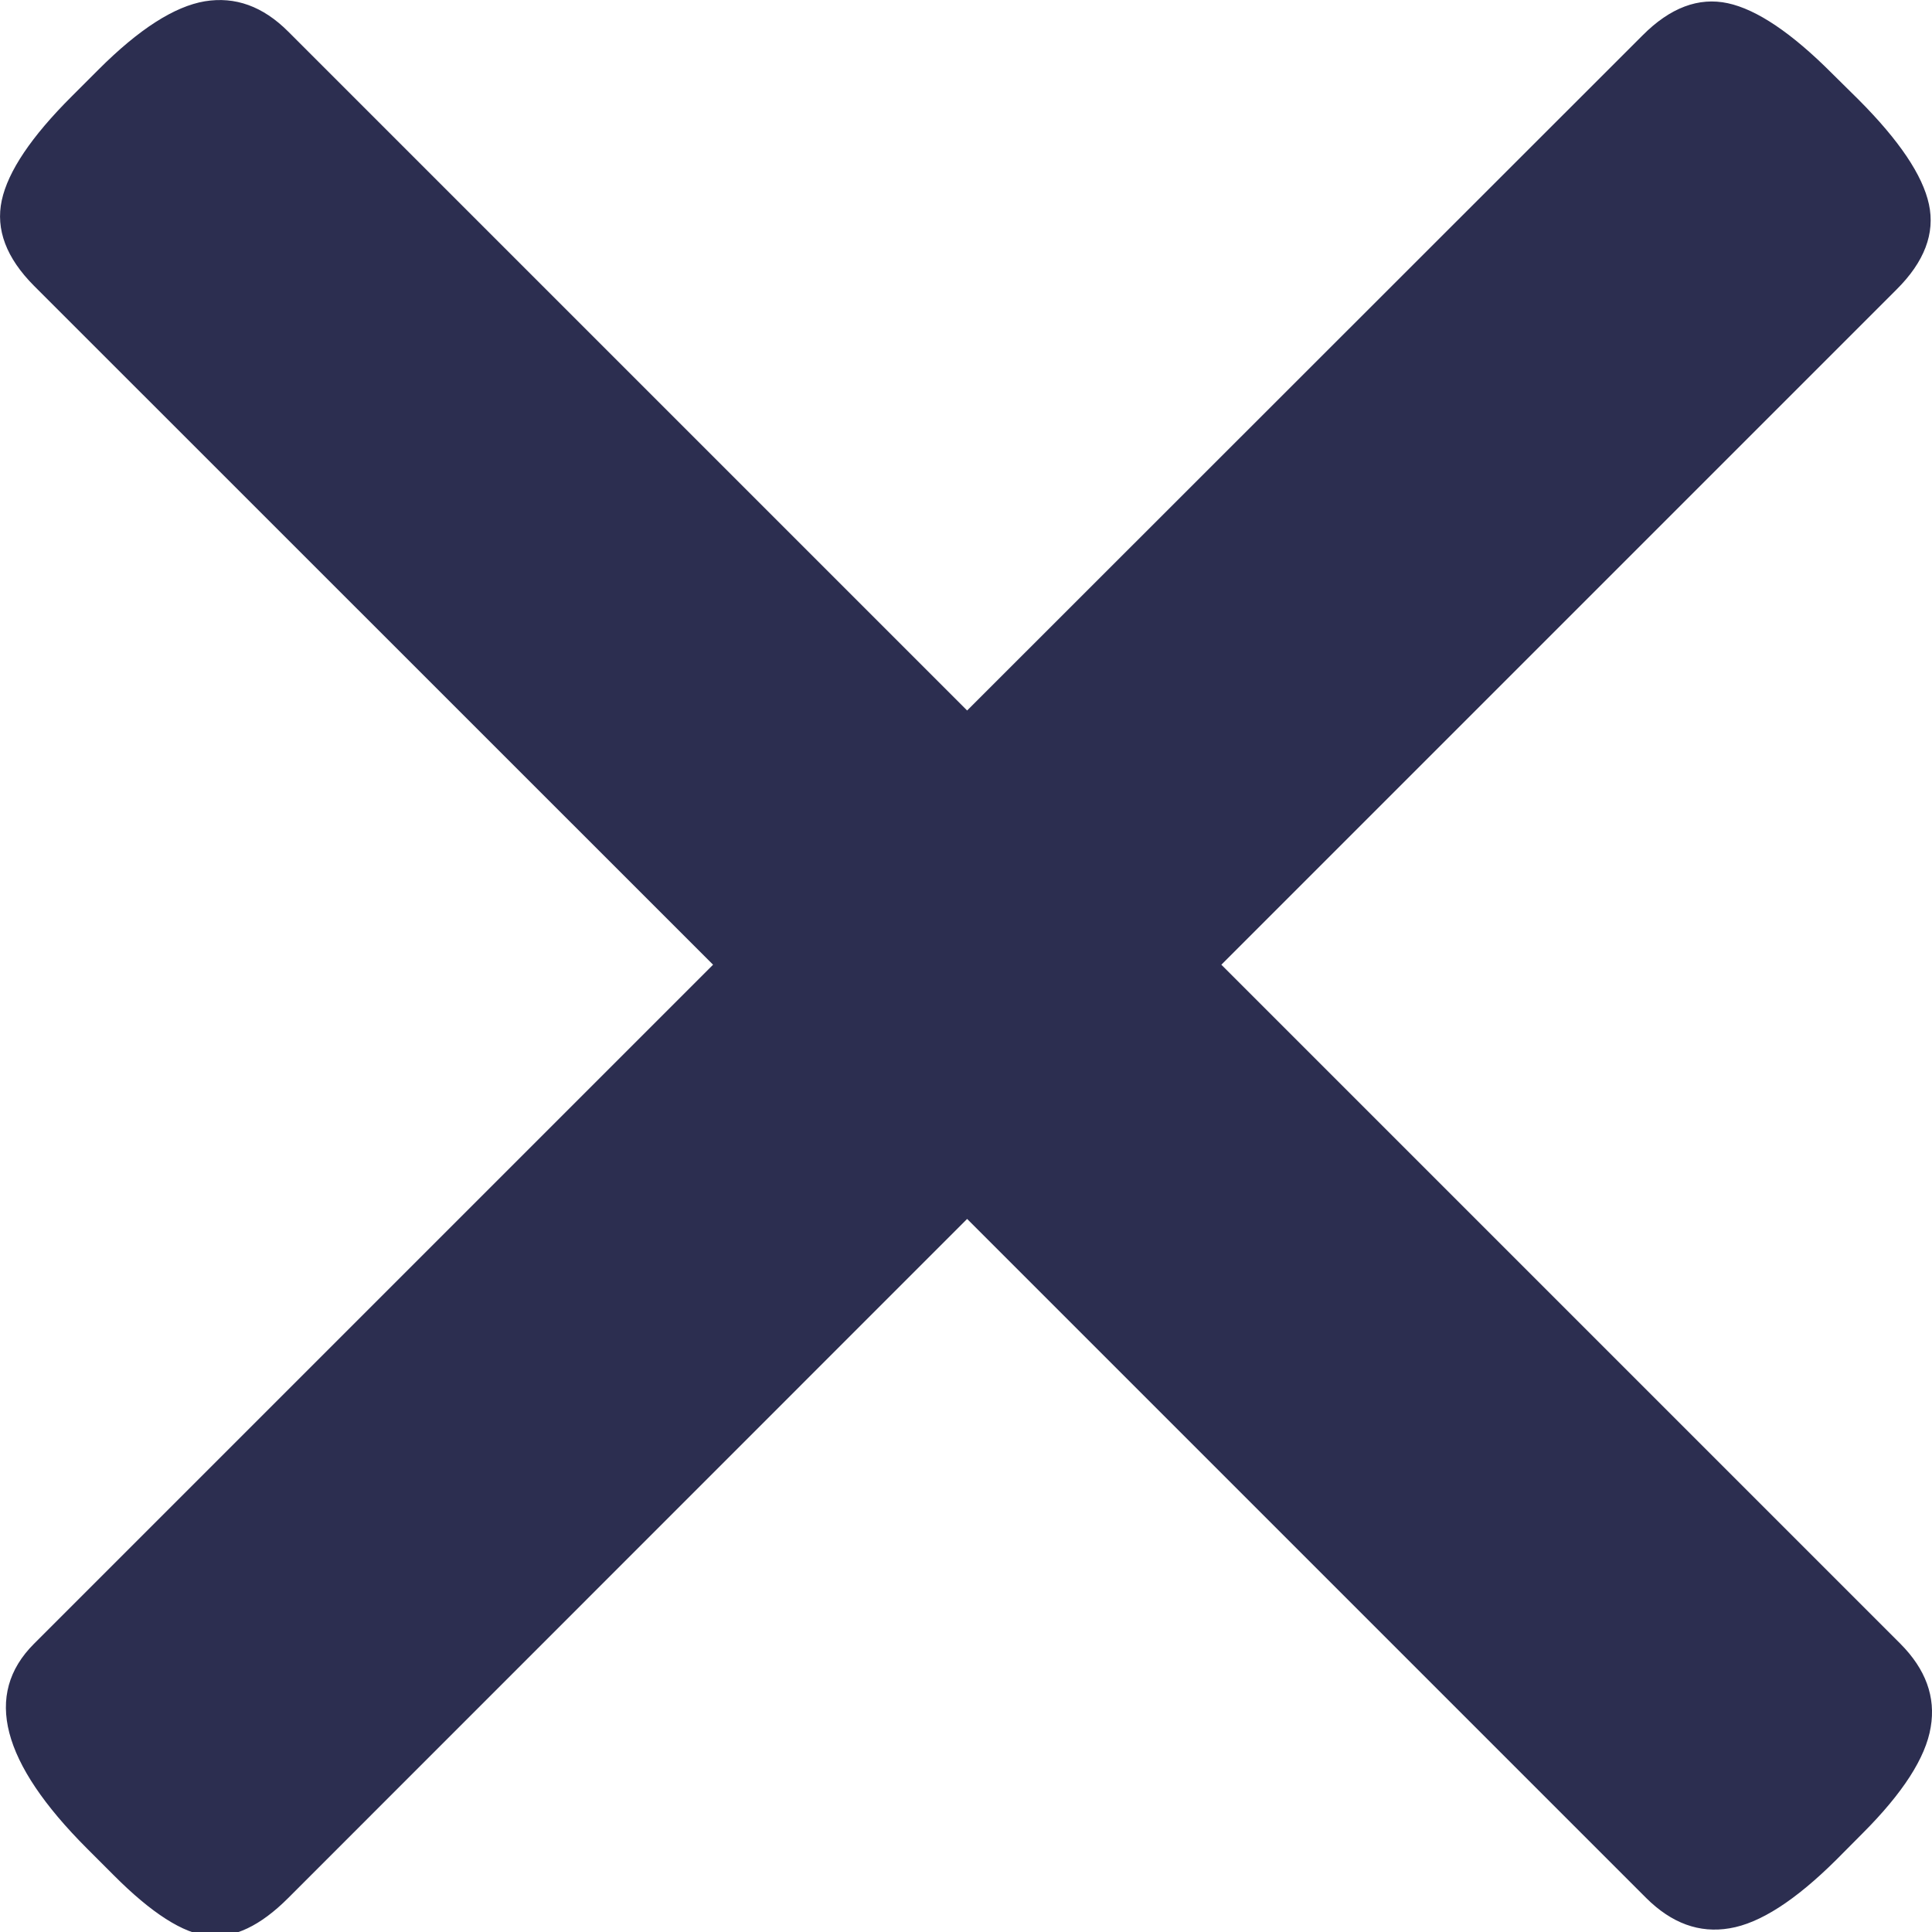
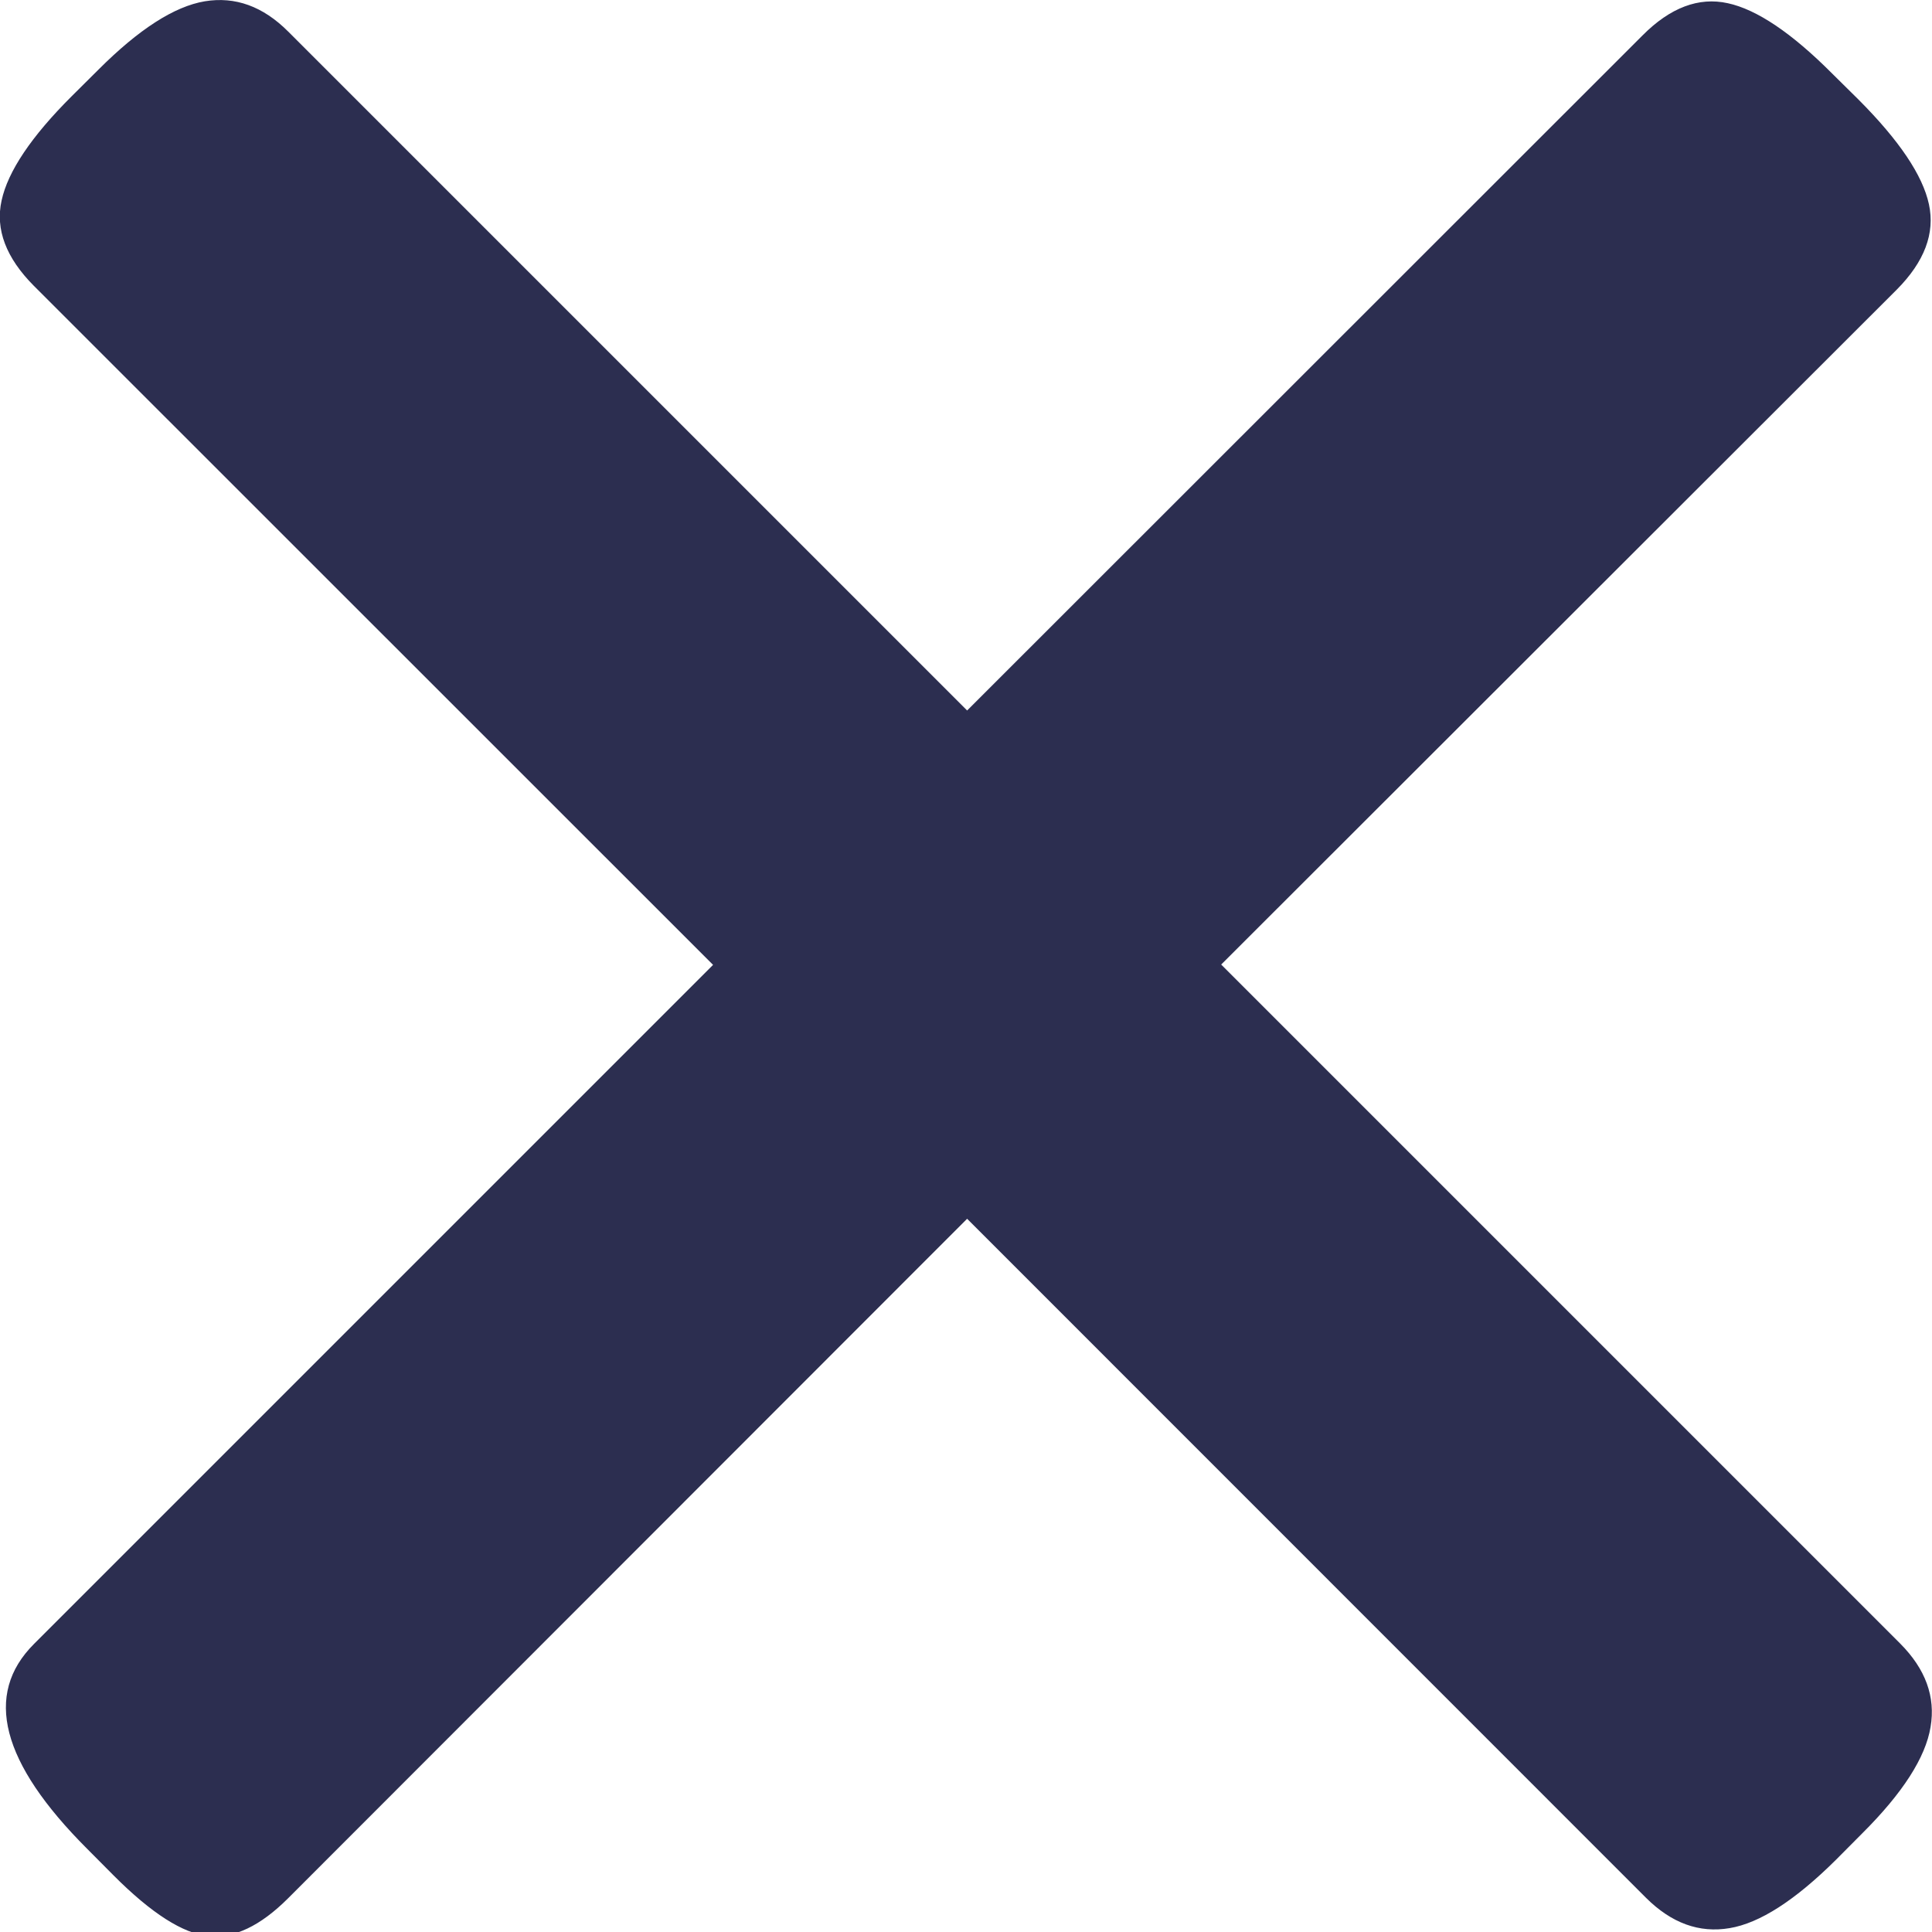
- <svg xmlns="http://www.w3.org/2000/svg" width="12px" height="12px" viewBox="0 0 12 12" version="1.1">
-   <g id="V2_Navigation" stroke="none" stroke-width="1" fill="none" fill-rule="evenodd">
-     <g id="Tablet-HamburgerExpand-Copy" transform="translate(-729, -16)" fill="#2C2E50">
-       <path d="M730.272,16.008 C730.461,15.977 730.633,16.039 730.79,16.196 L735.007,20.413 L739.202,16.22 C739.374,16.047 739.551,15.981 739.732,16.02 C739.912,16.059 740.129,16.205 740.379,16.456 L740.545,16.62 C740.796,16.872 740.942,17.088 740.981,17.269 C741.02,17.449 740.953,17.626 740.78,17.798 L736.586,21.992 L740.804,26.21 C740.961,26.368 741.024,26.54 740.992,26.728 C740.961,26.917 740.819,27.137 740.568,27.388 L740.404,27.553 C740.151,27.804 739.931,27.946 739.743,27.977 C739.555,28.009 739.383,27.946 739.225,27.789 L735.007,23.571 L730.79,27.789 C730.617,27.962 730.453,28.04 730.295,28.024 C730.138,28.009 729.941,27.883 729.706,27.647 L729.541,27.482 C729.007,26.948 728.897,26.524 729.211,26.21 L733.429,21.992 L729.211,17.775 C729.039,17.602 728.972,17.425 729.011,17.244 C729.05,17.064 729.195,16.848 729.447,16.597 L729.612,16.432 C729.863,16.181 730.083,16.04 730.272,16.008" id="Fill-1" />
-     </g>
-   </g>
+ <svg xmlns="http://www.w3.org/2000/svg" width="12" height="12">
+   <path d="M1.272.008c.189-.031.361.031.518.188l4.217 4.217L10.202.22c.172-.173.349-.24.53-.2.18.039.397.185.647.436l.166.164c.251.252.397.468.436.649.039.18-.028.357-.2.53L7.585 5.991l4.218 4.218c.157.158.22.33.188.518-.031.189-.173.41-.424.66l-.164.165c-.253.251-.473.393-.66.424-.189.032-.361-.031-.519-.188L6.007 7.57 1.79 11.79c-.173.173-.337.251-.495.235-.157-.015-.354-.14-.59-.377l-.164-.165c-.534-.534-.644-.958-.33-1.272l4.218-4.218L.21 1.775c-.172-.173-.24-.35-.2-.53.039-.18.184-.397.436-.648L.612.432c.25-.25.47-.392.66-.424" fill="#2C2E50" fill-rule="evenodd" />
</svg>
